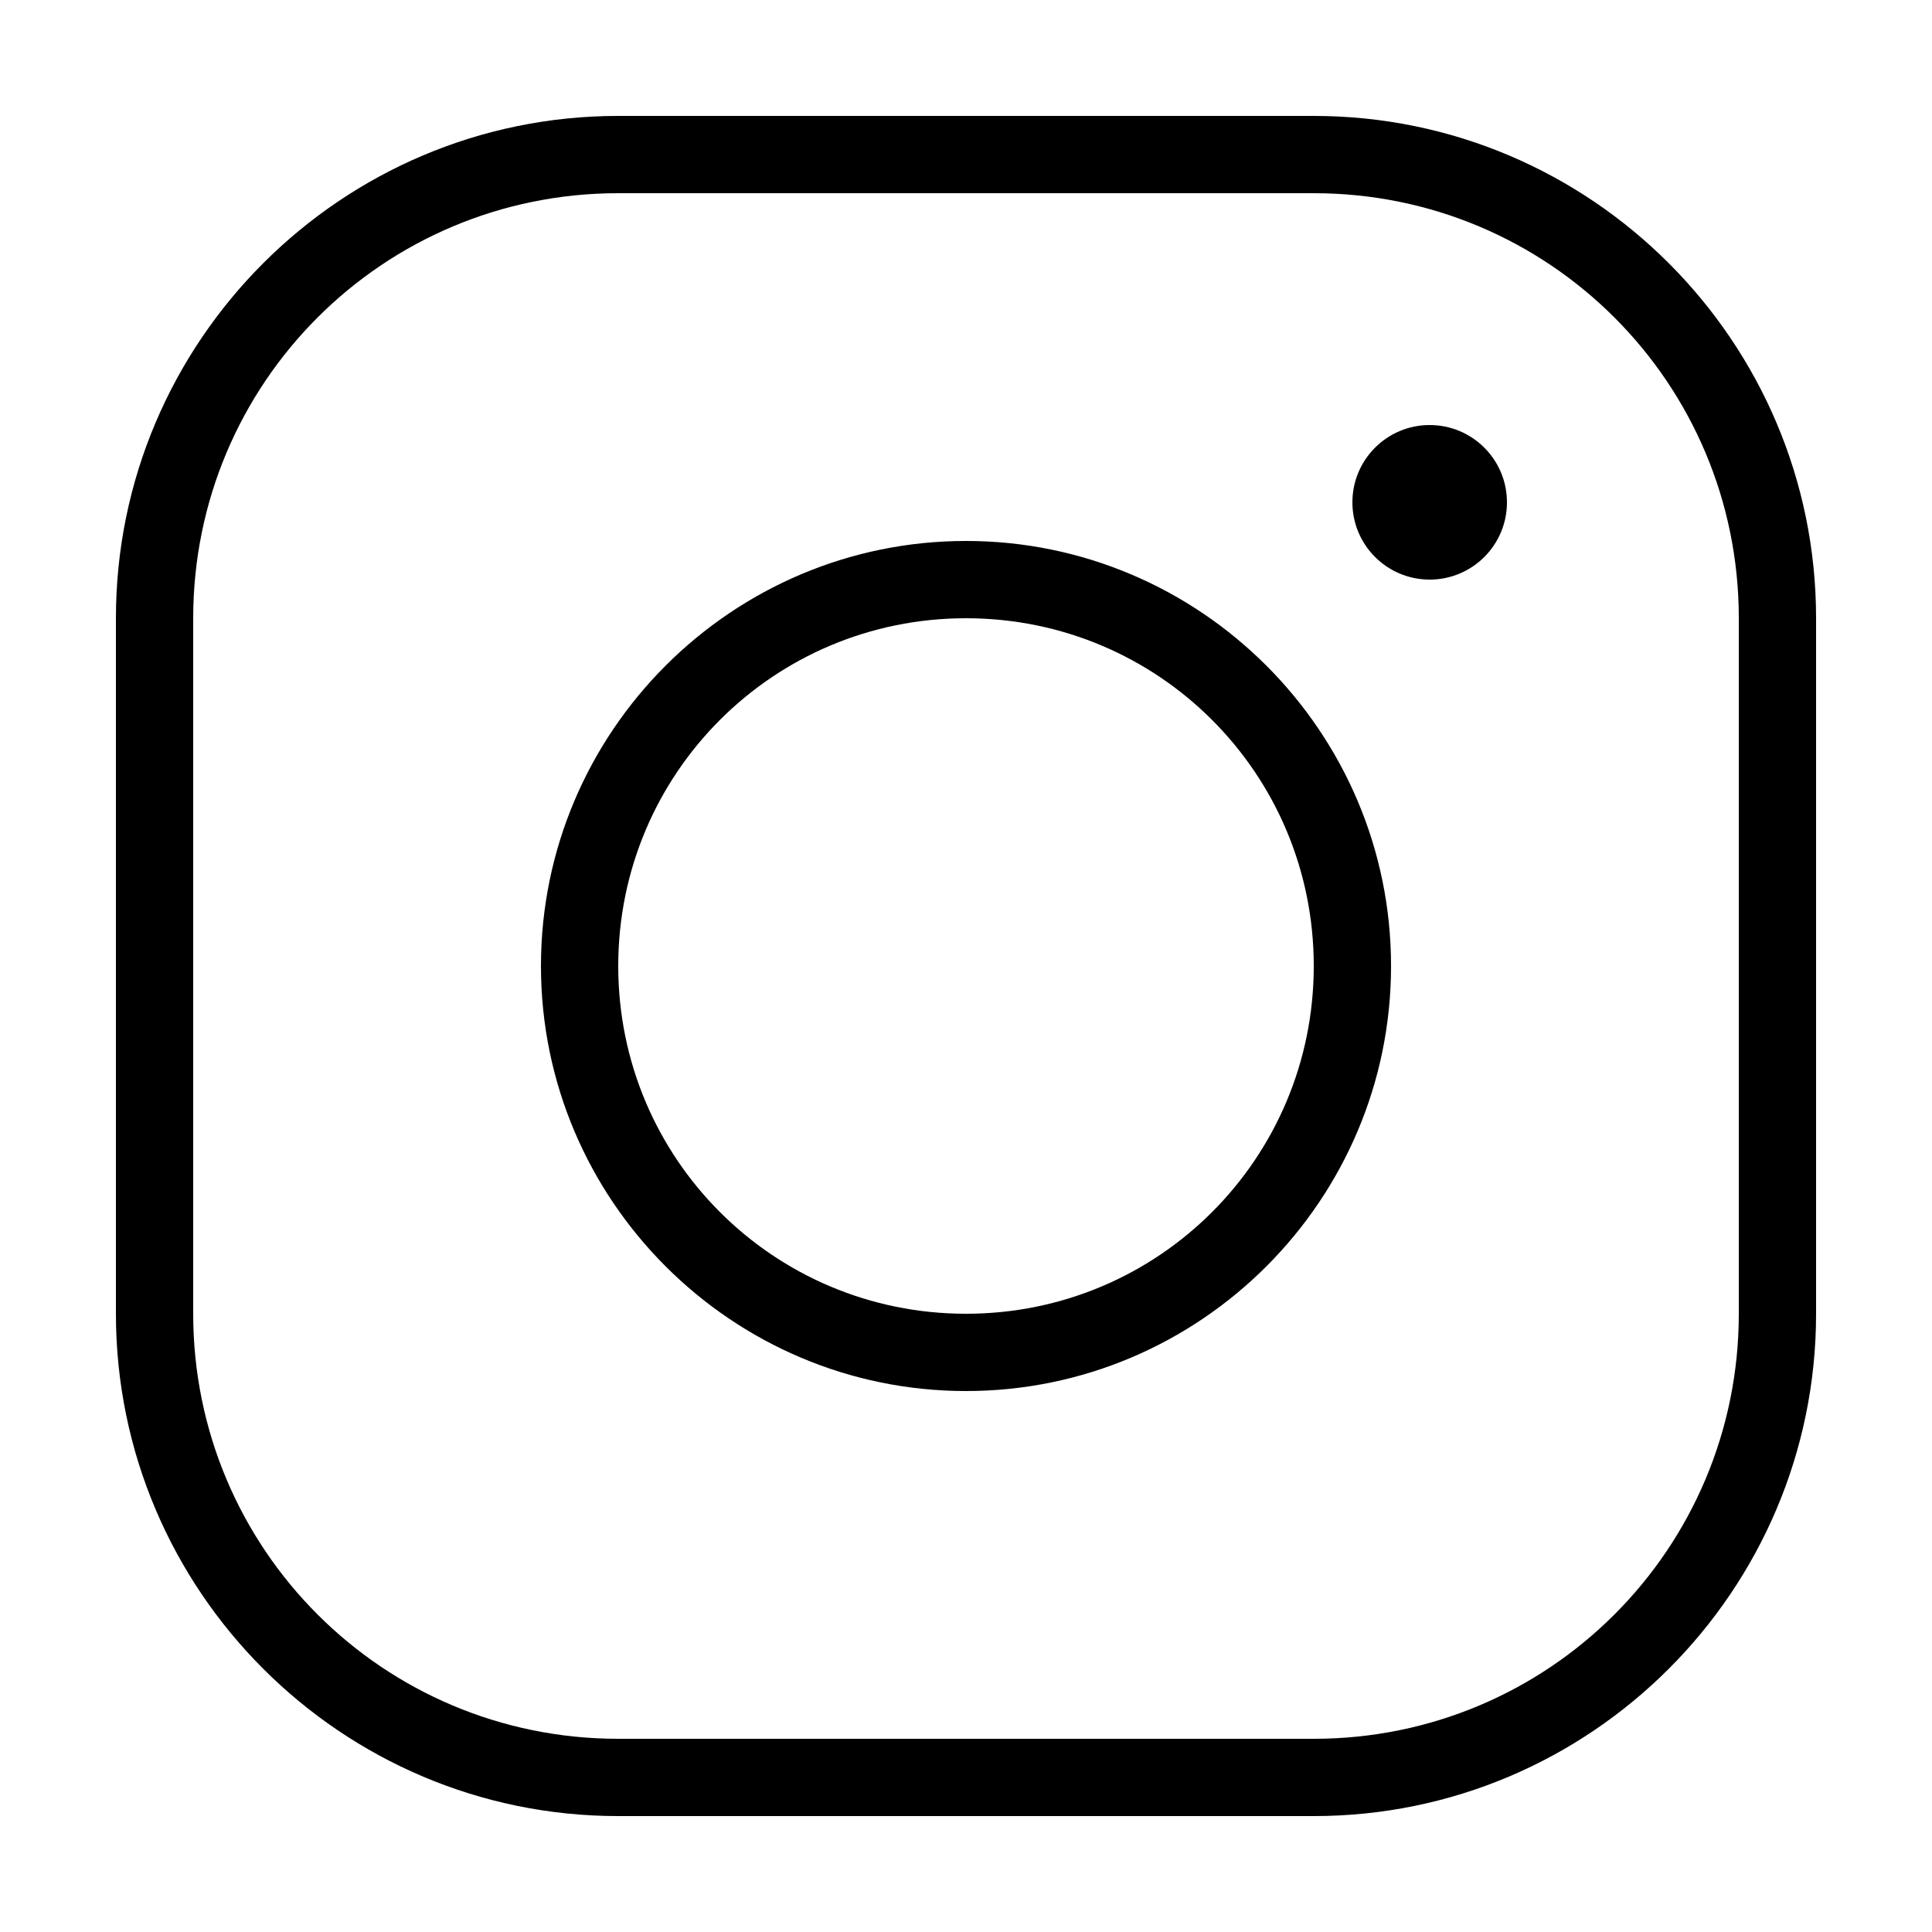
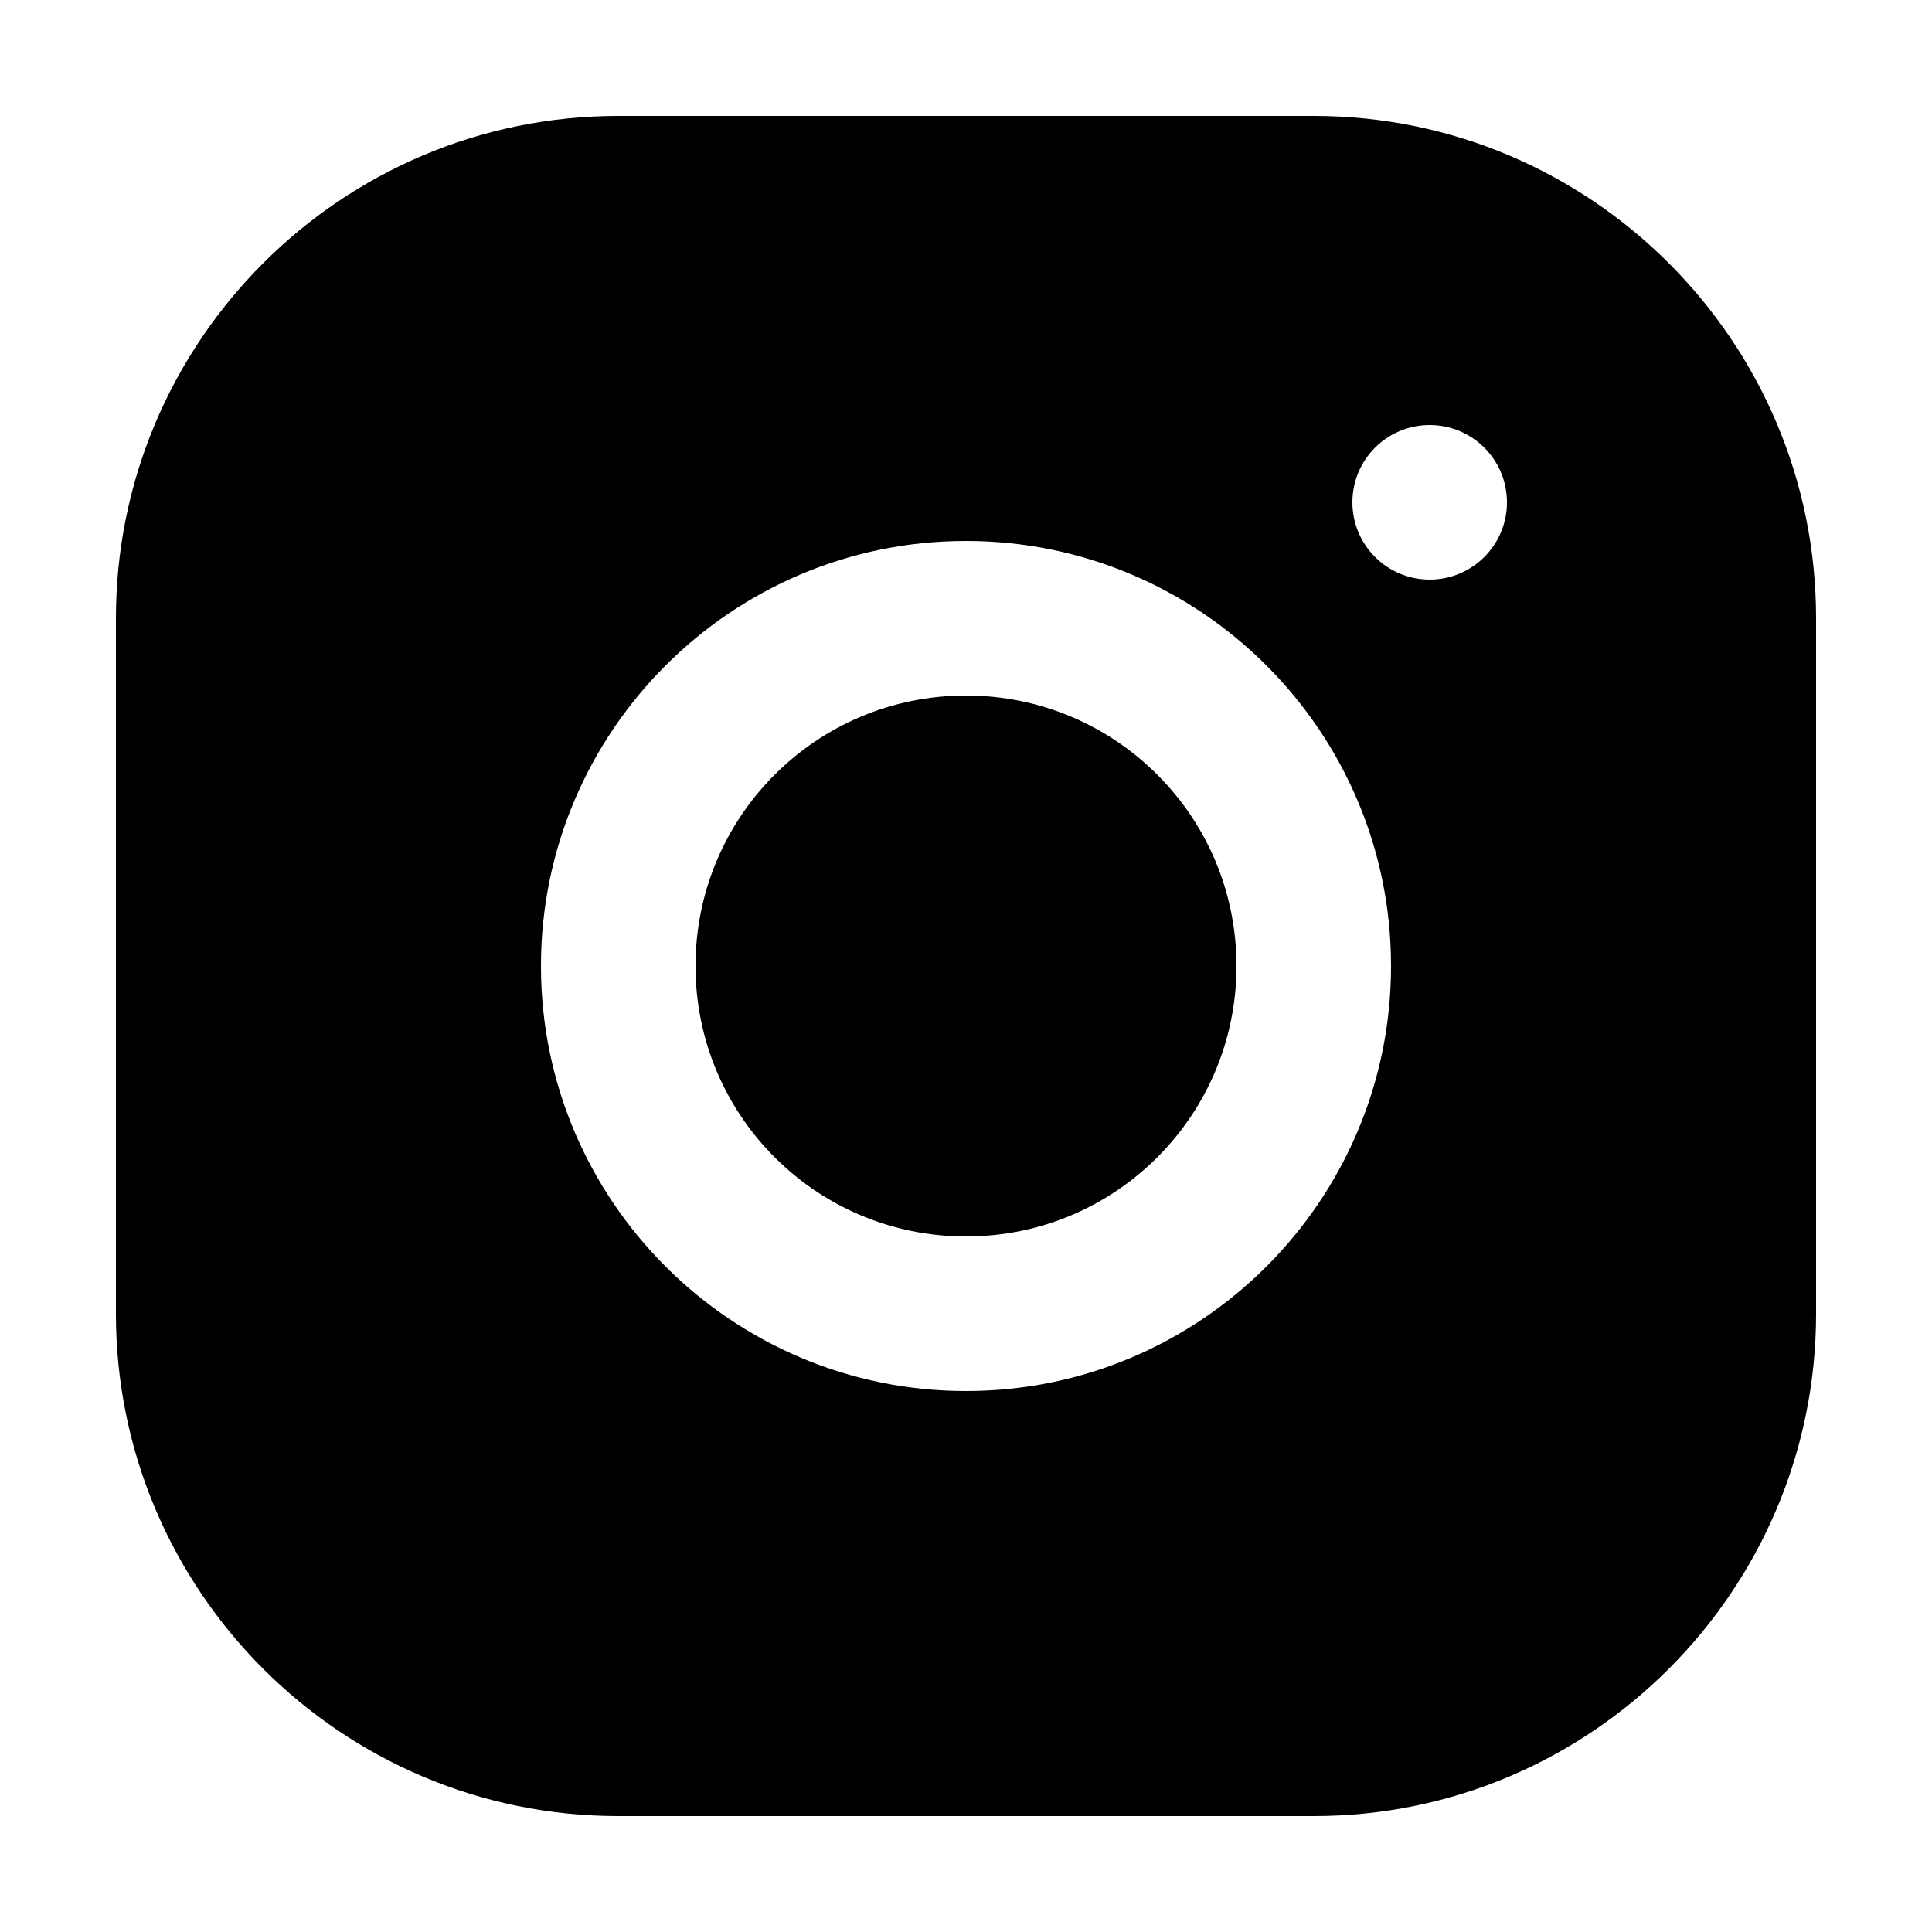
<svg xmlns="http://www.w3.org/2000/svg" viewBox="0 0 50 50" width="50px" height="50px">
-   <path d="M 16 3 C 8.832 3 3 8.832 3 16 L 3 34 C 3 41.168 8.832 47 16 47 L 34 47 C 41.168 47 47 41.168 47 34 L 47 16 C 47 8.832 41.168 3 34 3 L 16 3 z M 16 5 L 34 5 C 40.086 5 45 9.914 45 16 L 45 34 C 45 40.086 40.086 45 34 45 L 16 45 C 9.914 45 5 40.086 5 34 L 5 16 C 5 9.914 9.914 5 16 5 z M 37 11 A 2 2 0 0 0 35 13 A 2 2 0 0 0 37 15 A 2 2 0 0 0 39 13 A 2 2 0 0 0 37 11 z M 25 14 C 18.937 14 14 18.937 14 25 C 14 31.063 18.937 36 25 36 C 31.063 36 36 31.063 36 25 C 36 18.937 31.063 14 25 14 z M 25 16 C 29.982 16 34 20.018 34 25 C 34 29.982 29.982 34 25 34 C 20.018 34 16 29.982 16 25 C 16 20.018 20.018 16 25 16 z" />
+   <path d="M 16 3 C 8.83 3 3 8.83 3 16 L 3 34 C 3 41.17 8.83 47 16 47 L 34 47 C 41.17 47 47 41.17 47 34 L 47 16 C 47 8.83 41.17 3 34 3 L 16 3 z M 37 11 A 2 2 0 0 1 39 13 A 2 2 0 0 1 37 15 A 2 2 0 0 1 35 13 A 2 2 0 0 1 37 11 z M 25 14 C 31.07 14 36 18.93 36 25 C 36 31.07 31.07 36 25 36 C 18.93 36 14 31.07 14 25 C 14 18.93 18.93 14 25 14 z M 25 18 C 21.13 18 18 21.13 18 25 C 18 28.87 21.13 32 25 32 C 28.87 32 32 28.87 32 25 C 32 21.13 28.87 18 25 18 z" fill-rule="evenodd" fill="#000000" />
</svg>
